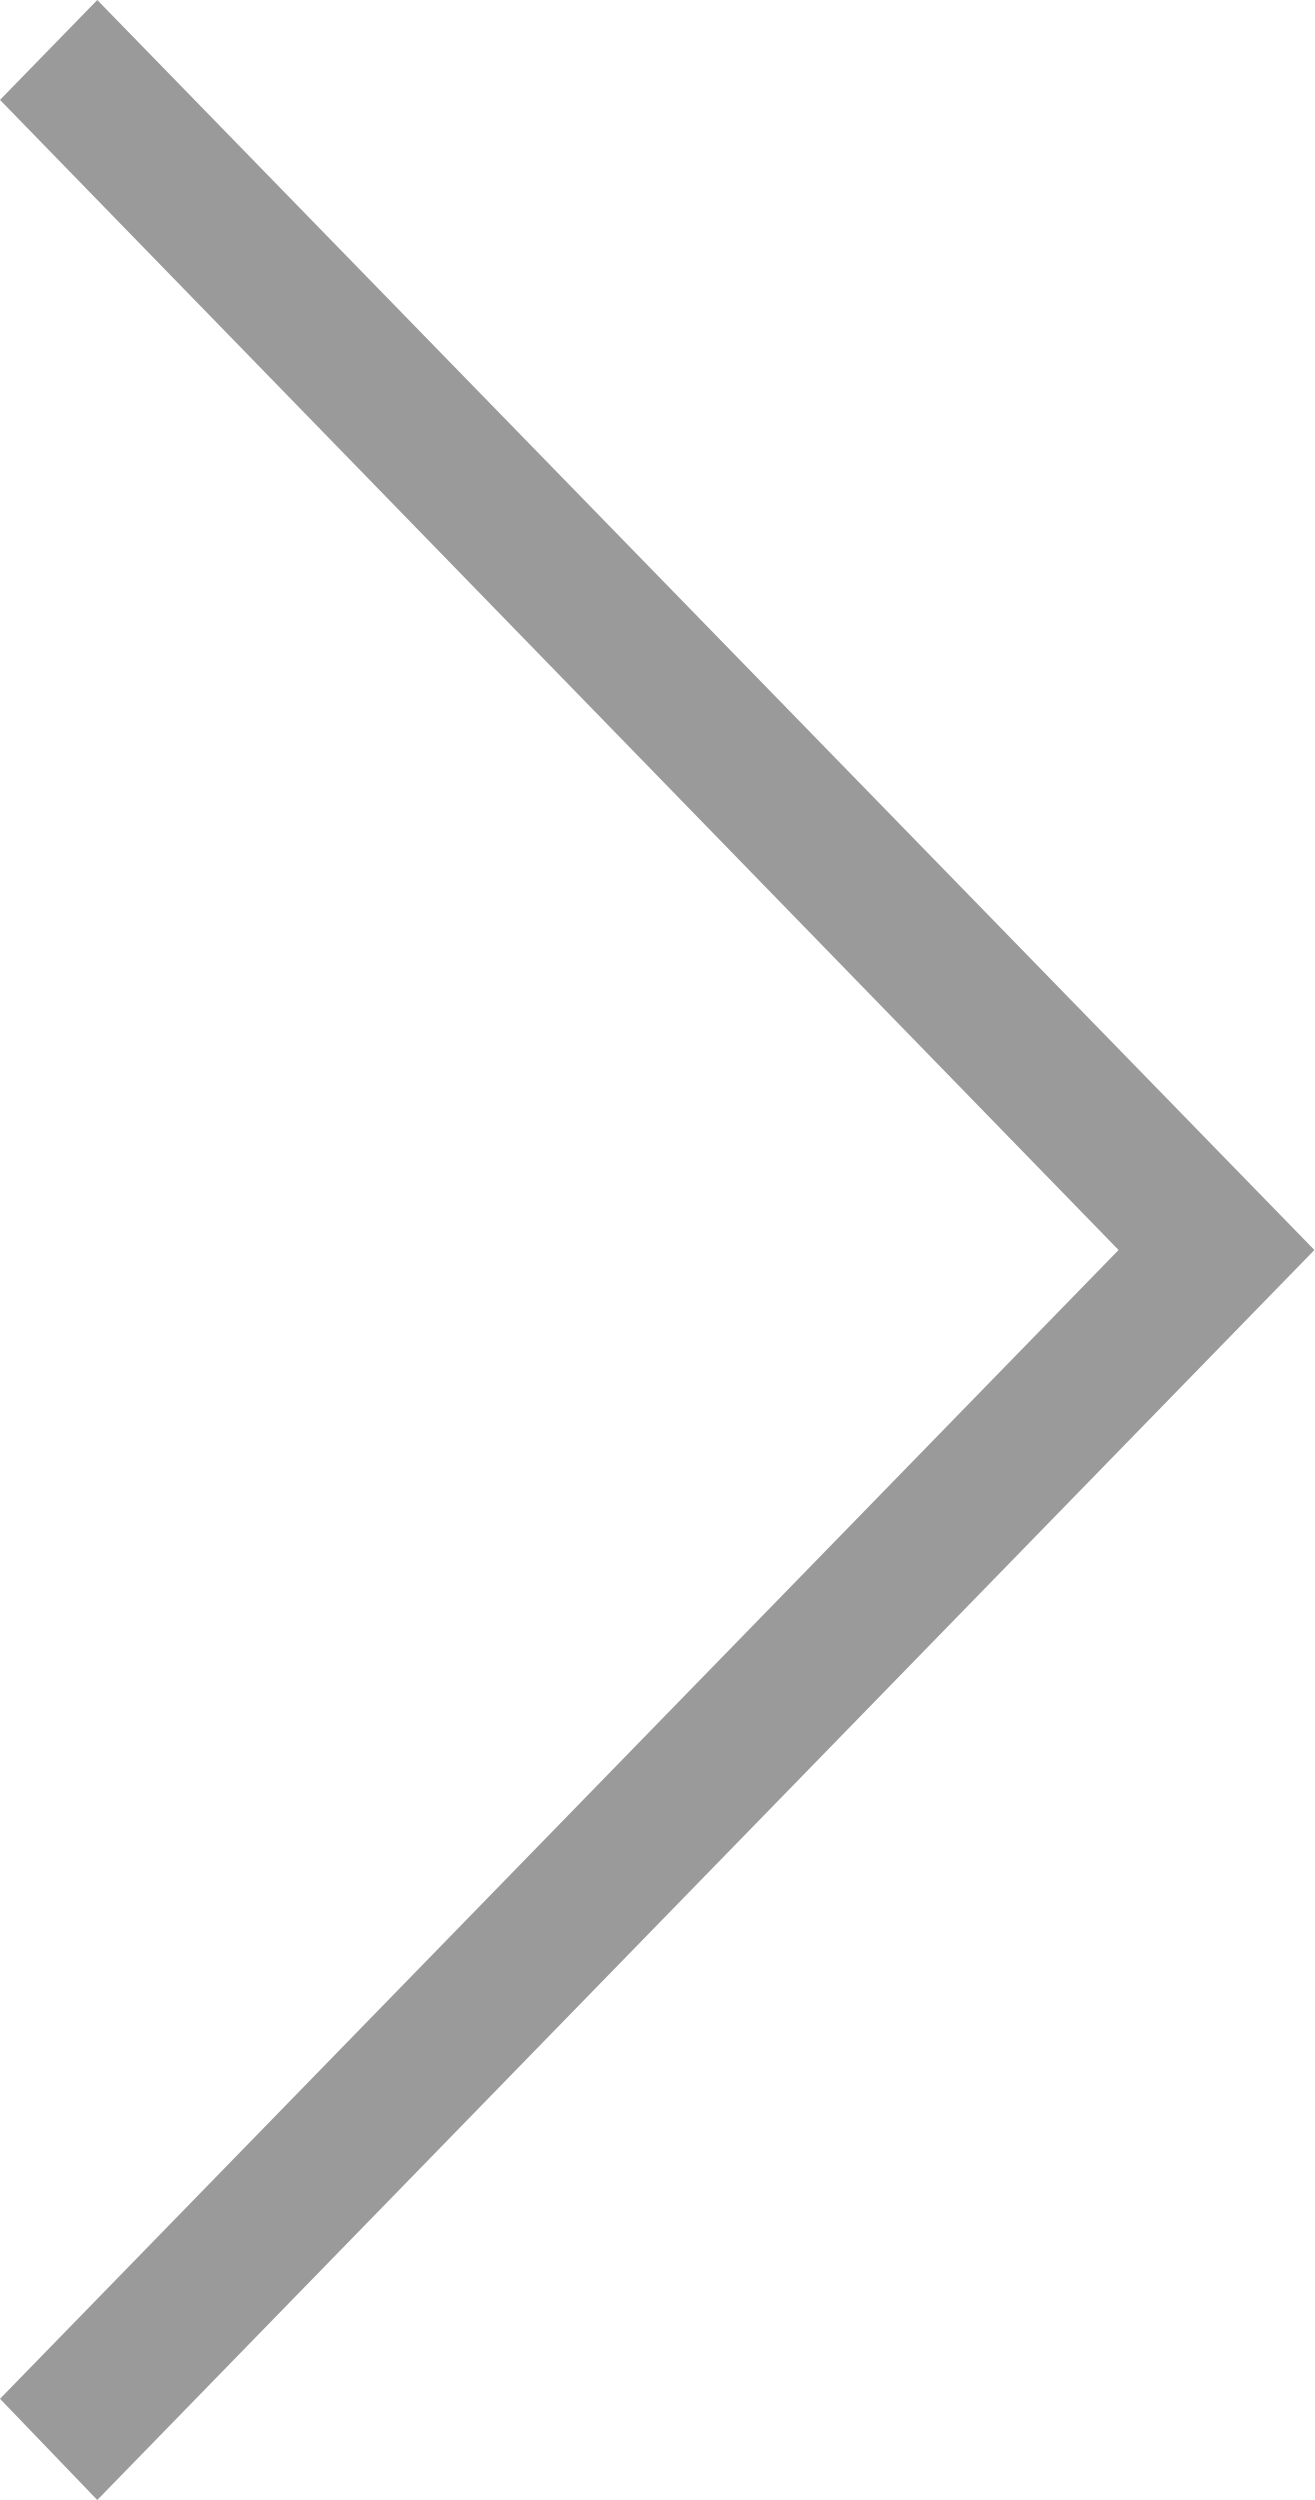
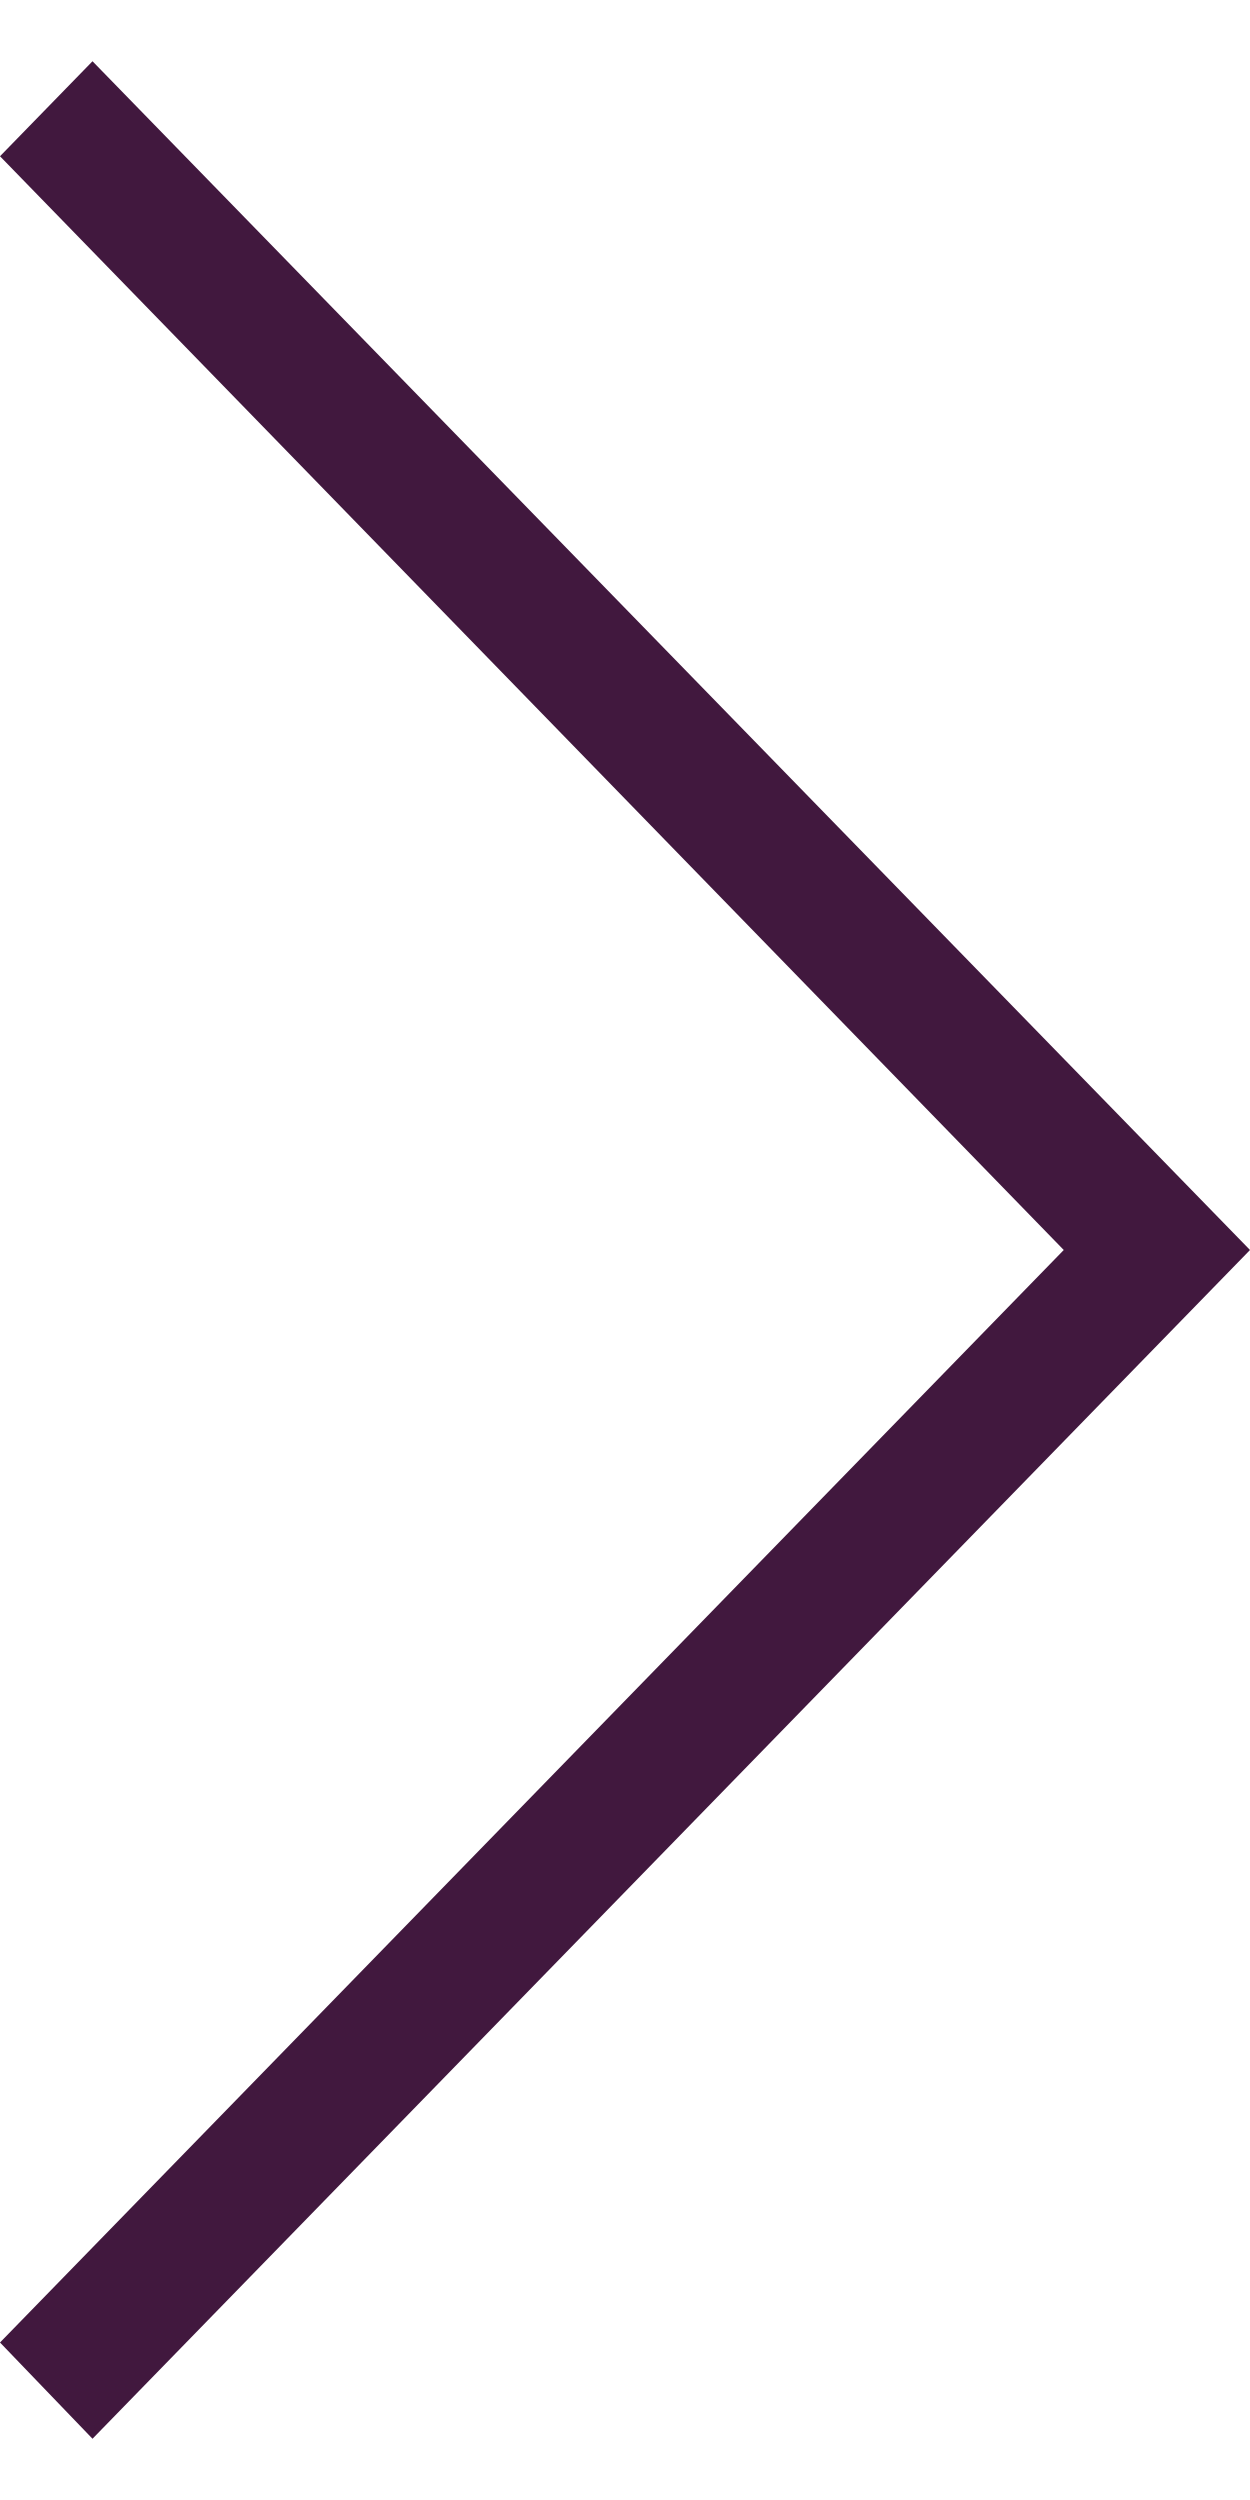
- <svg xmlns="http://www.w3.org/2000/svg" width="10" height="19.02" viewBox="0 0 10 19.02">
+ <svg xmlns="http://www.w3.org/2000/svg" width="20" height="40" viewBox="0 0 10 19.02">
  <defs>
    <style>
      .a {
-         fill: #9a9a9a;
+         fill: #41183e;
      }
    </style>
  </defs>
  <path class="a" d="M8.5,9.5-.01,18.24l.74.77L9.99,9.5.73-.01-.01.75Z" transform="translate(0.01001 0.01001)" />
</svg>
